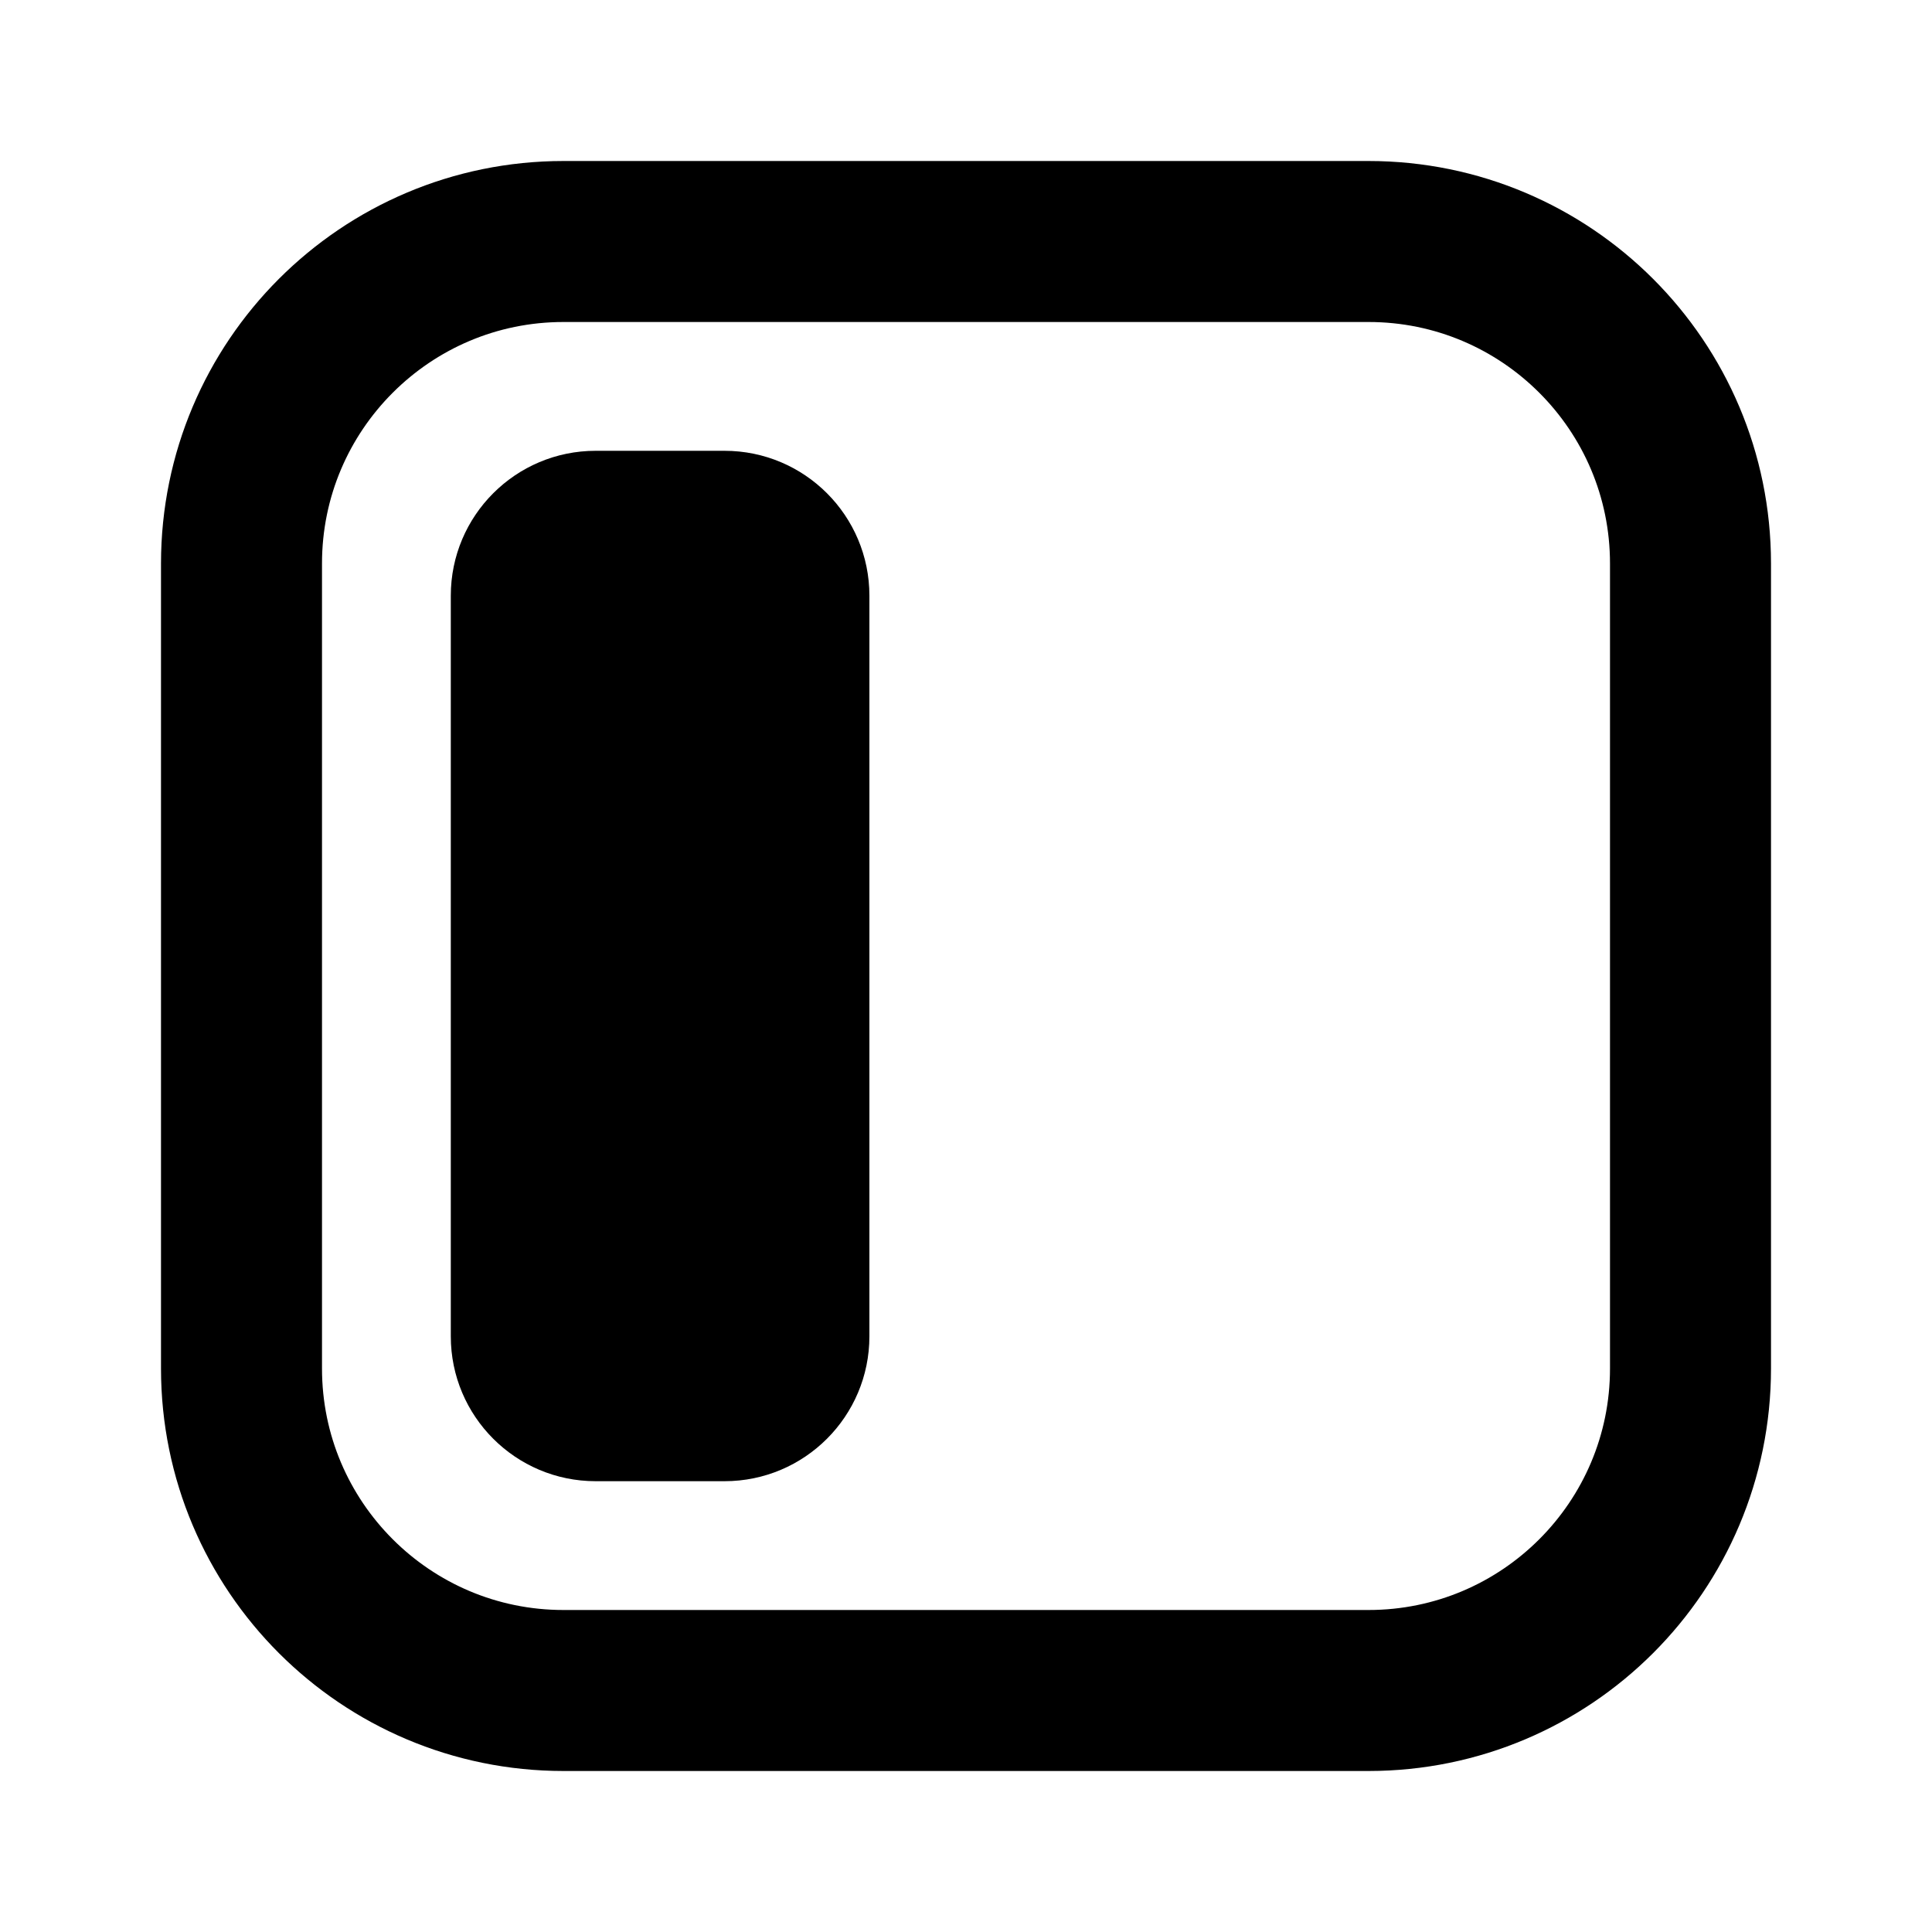
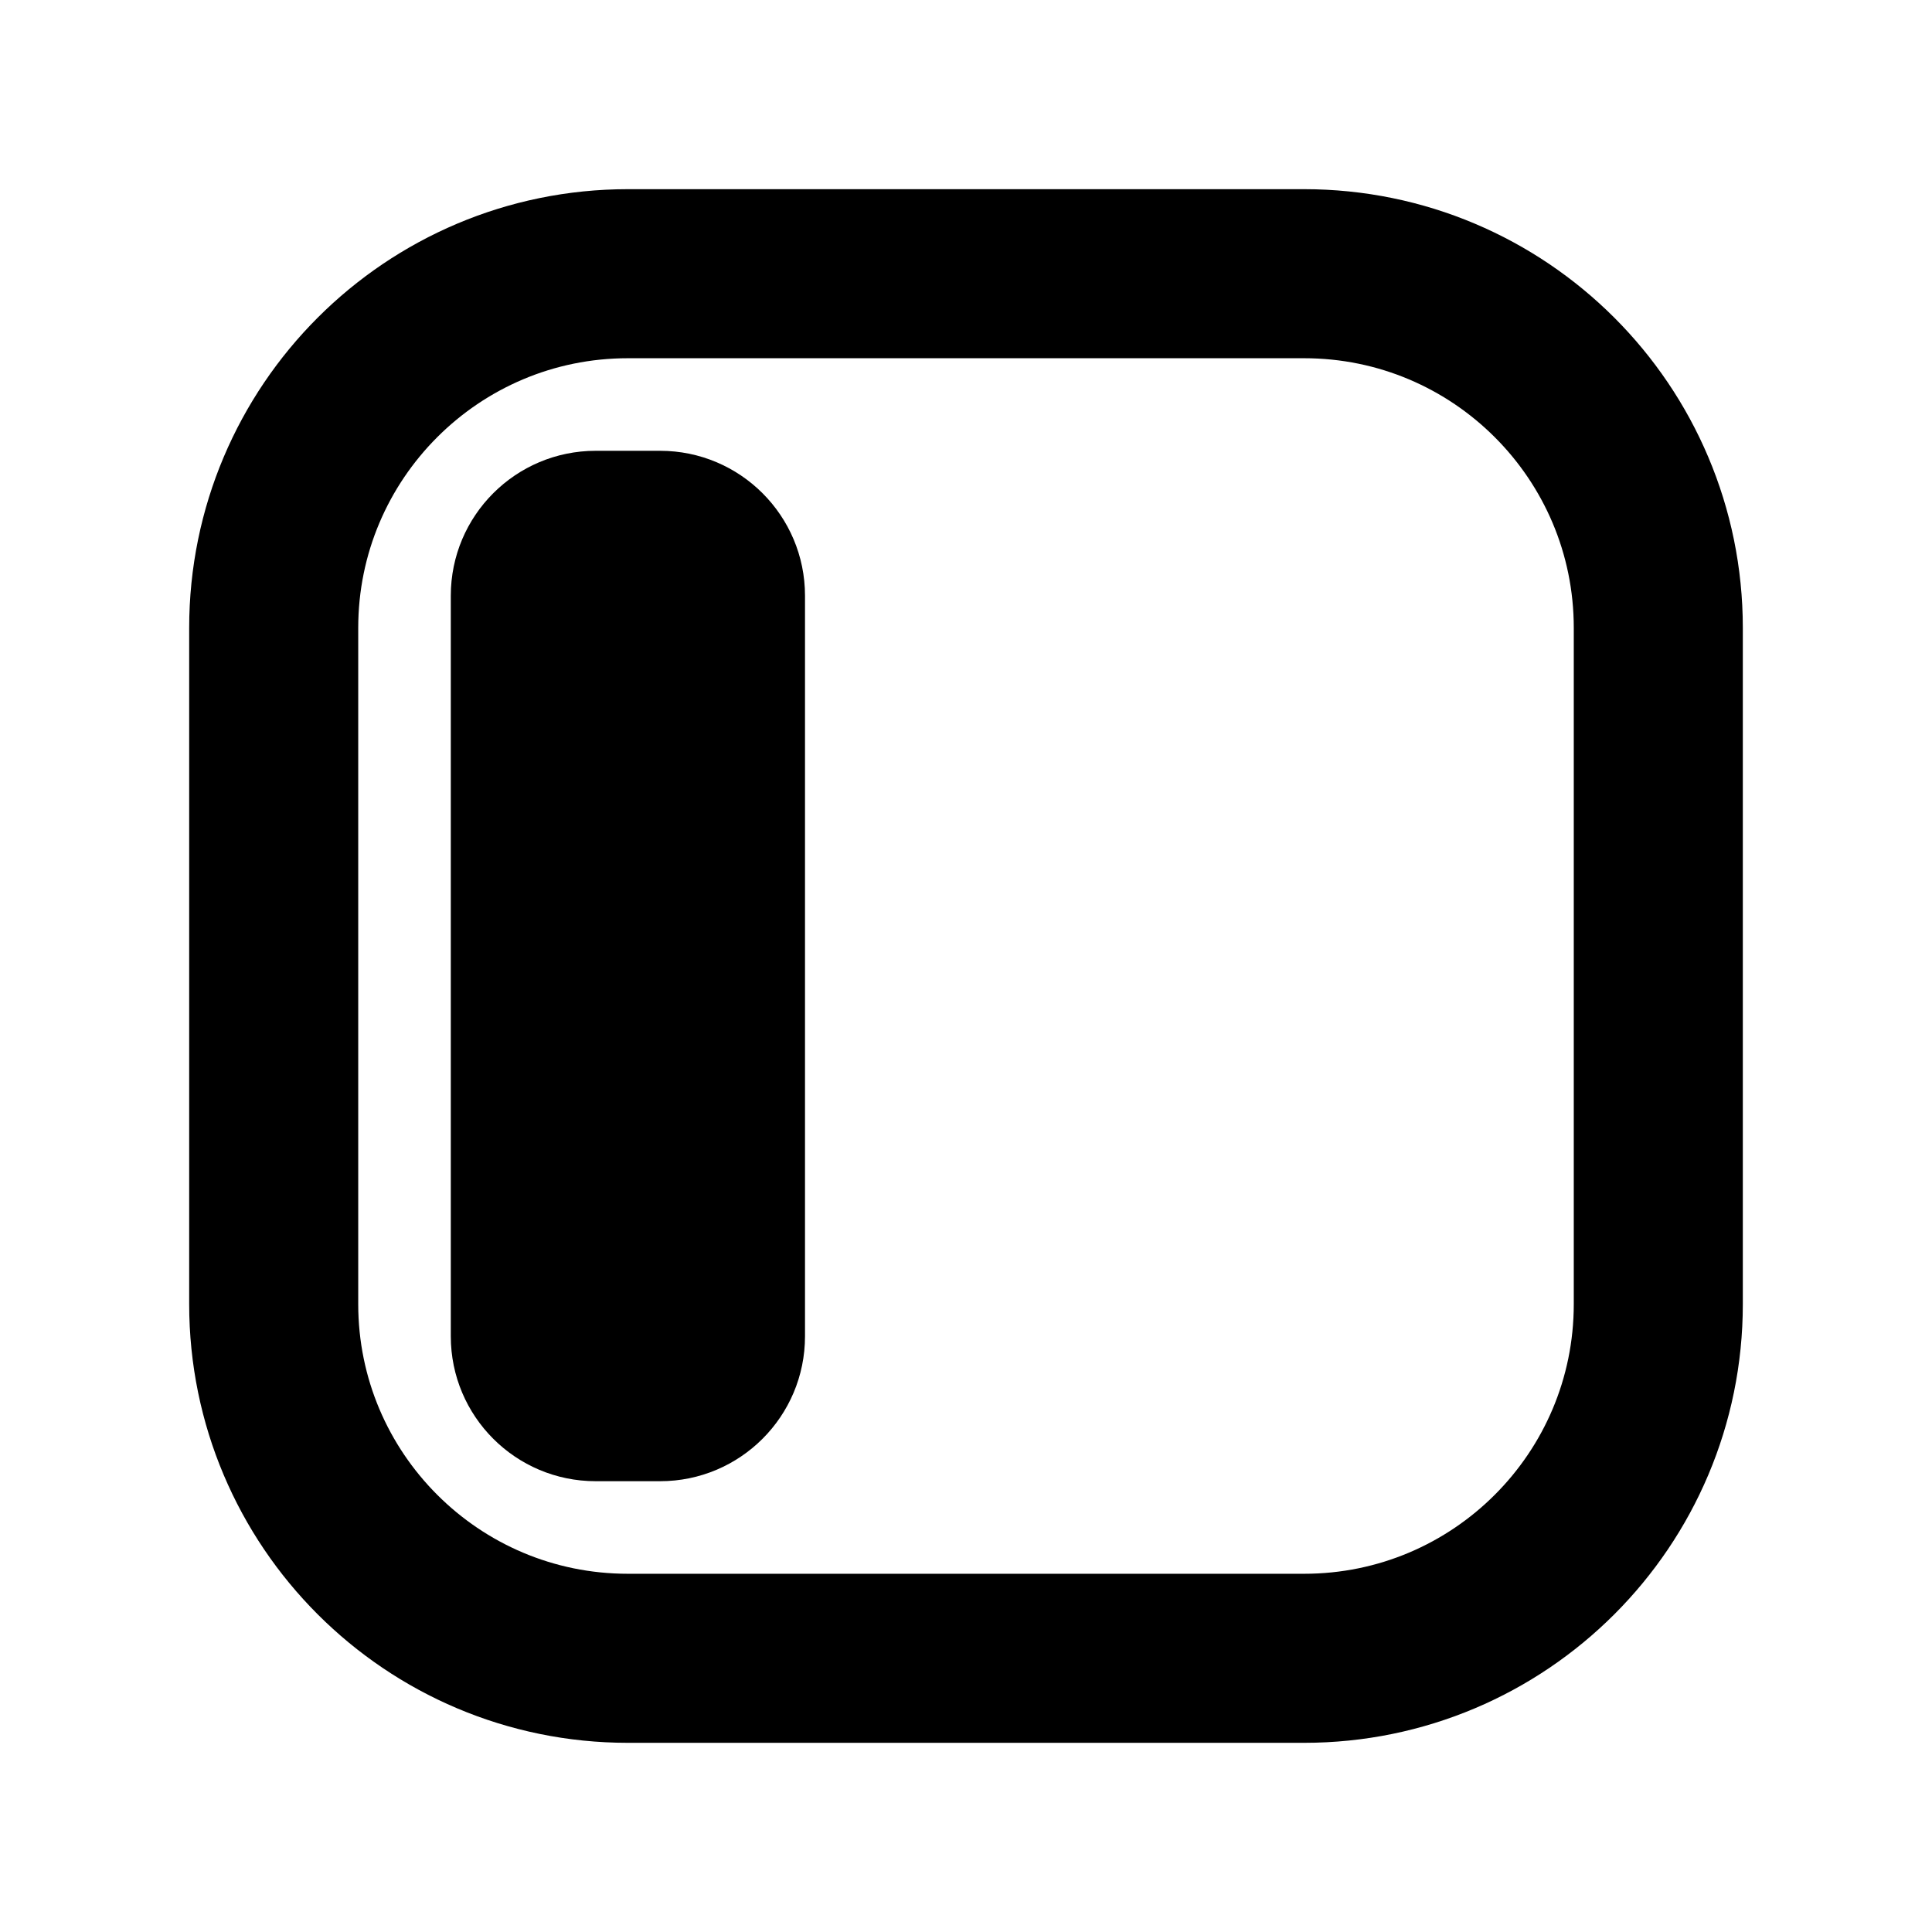
- <svg xmlns="http://www.w3.org/2000/svg" width="24" height="24" viewBox="0 0 24 24" fill="none" stroke="currentColor" stroke-width="2" stroke-linecap="round" stroke-linejoin="round">
-   <rect x="3" y="3" width="18" height="18" rx="4" />
-   <rect x="5.6" y="5.6" width="5.2" height="12.8" rx="1.8" fill="currentColor" stroke="none" />
+ <svg xmlns="http://www.w3.org/2000/svg" width="24" height="24" viewBox="0 0 24 24" fill="none" stroke="currentColor" stroke-width="2.1" stroke-linecap="round" stroke-linejoin="round">
+   <rect x="3.4" y="3.4" width="17.2" height="17.2" rx="4.4" />
+   <rect x="5.6" y="5.6" width="4.4" height="12.8" rx="1.8" fill="currentColor" stroke="none" />
</svg>
